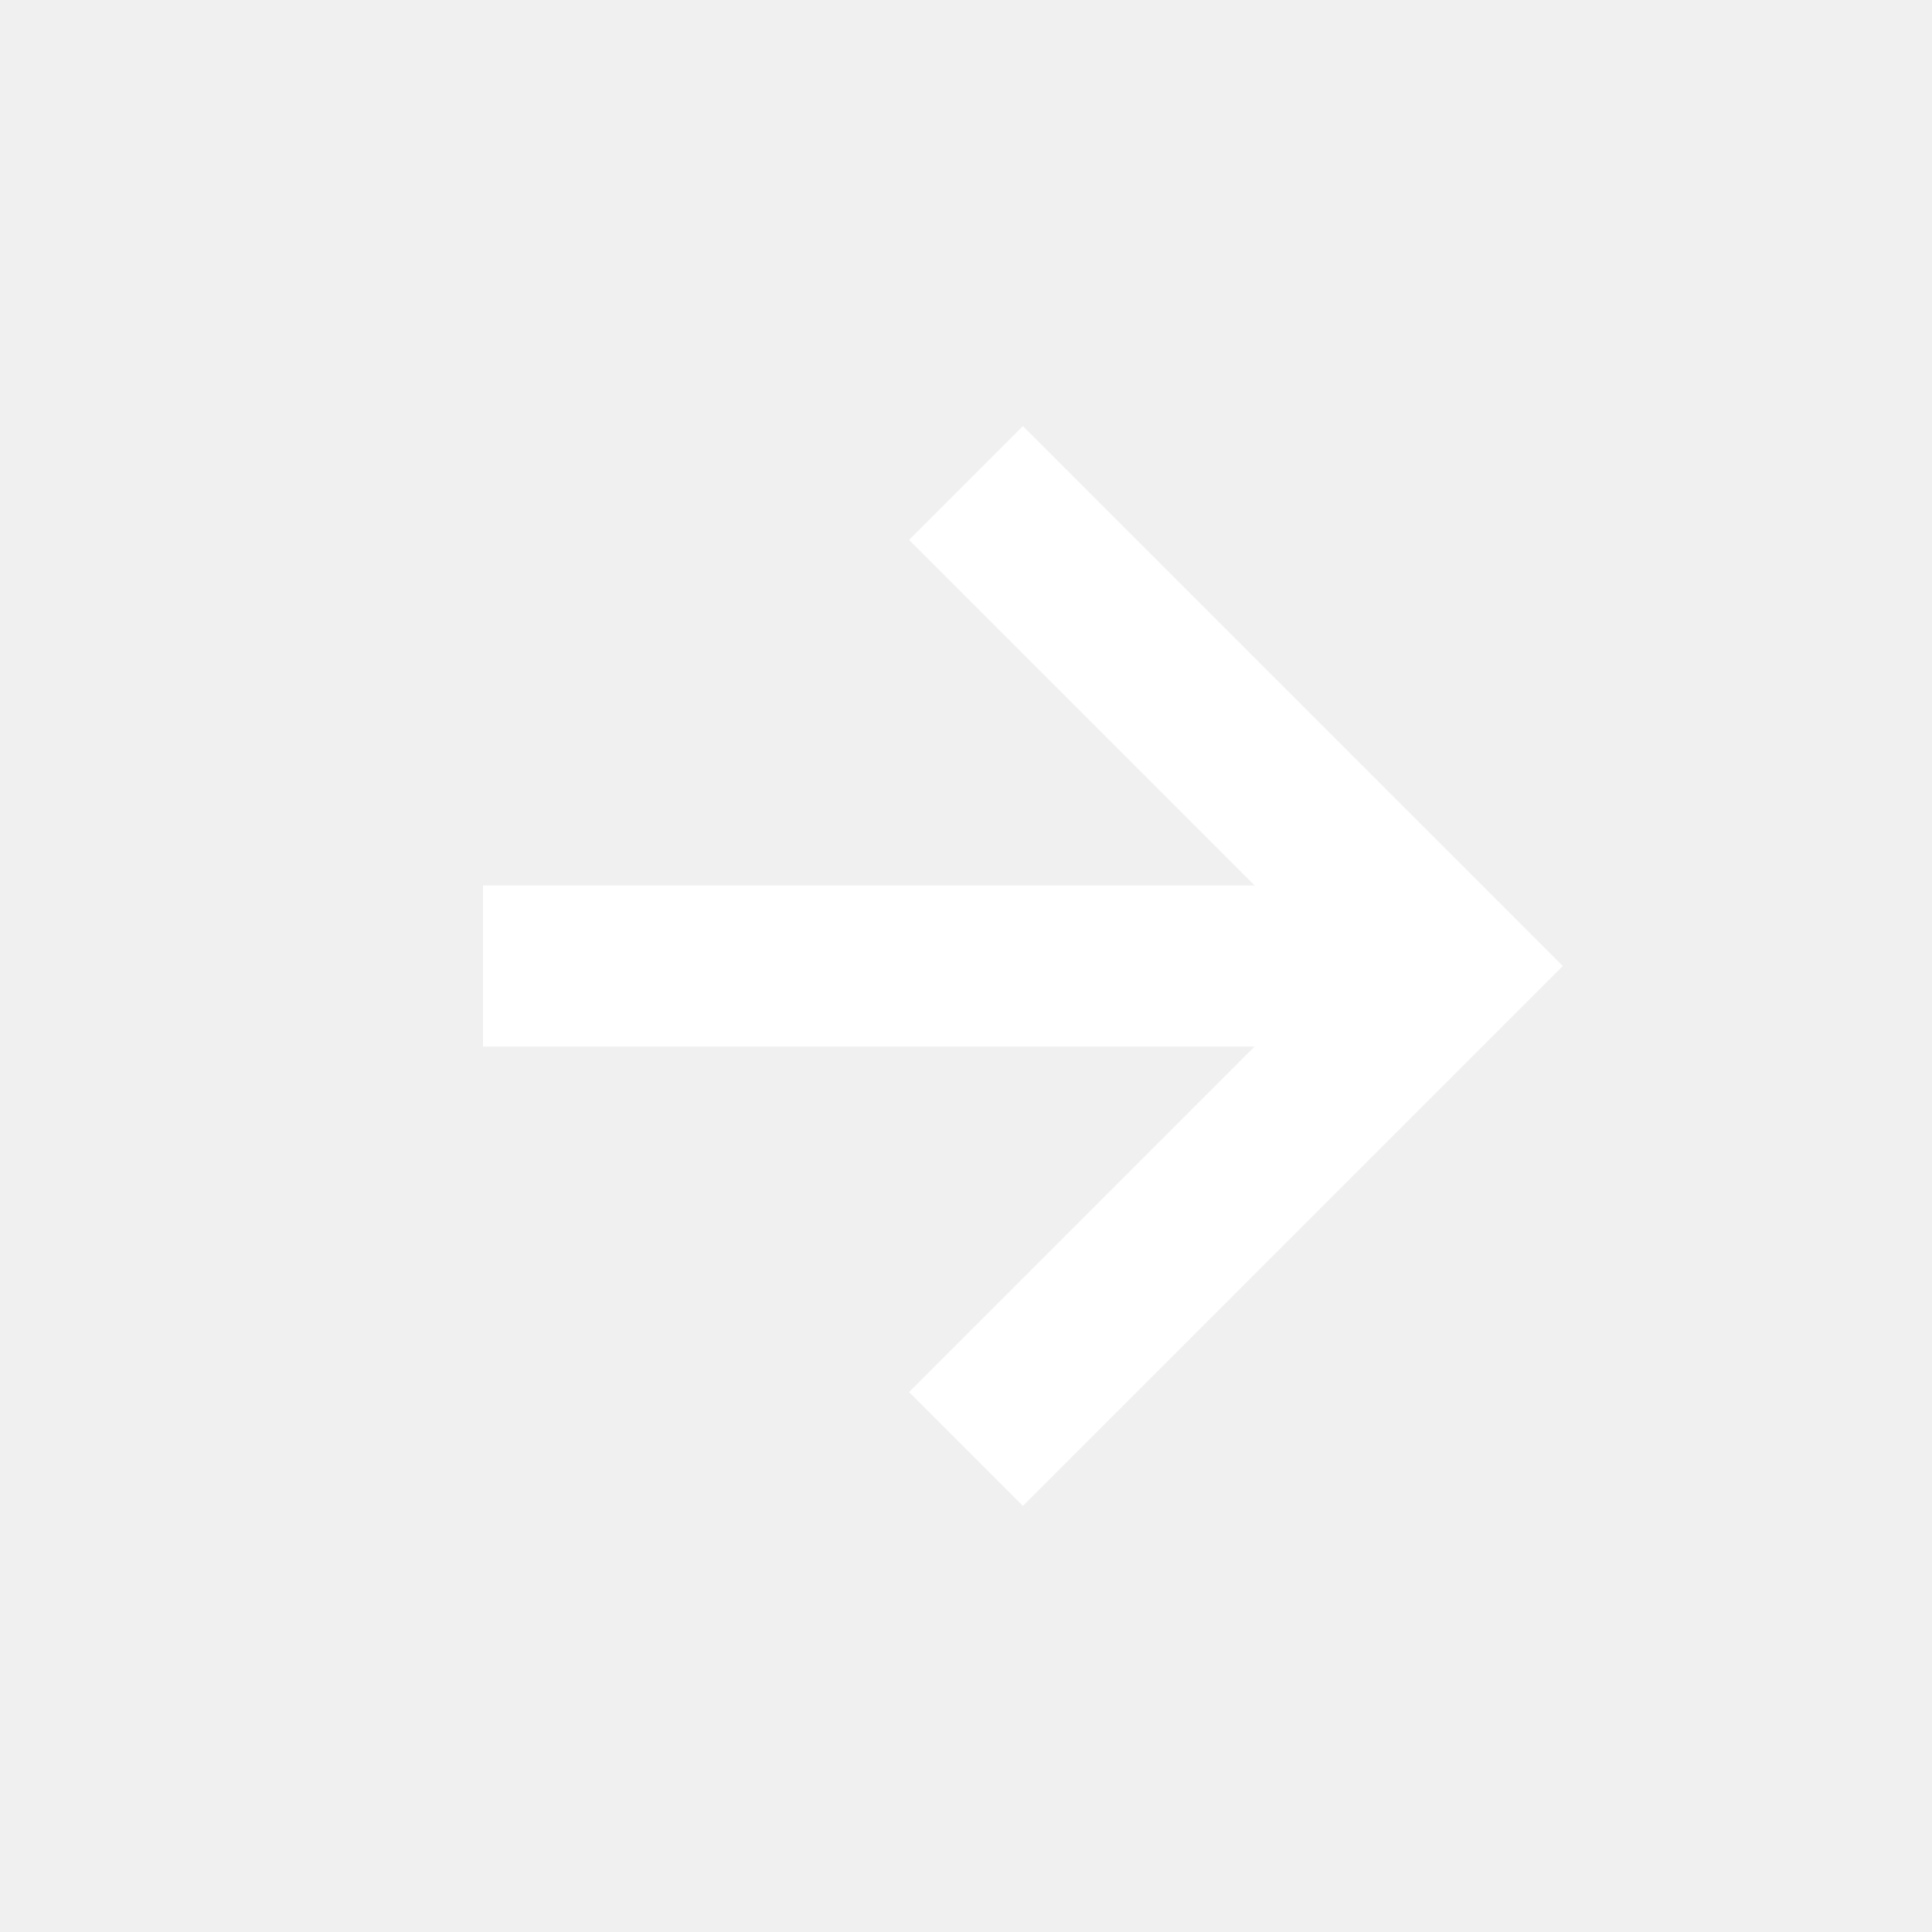
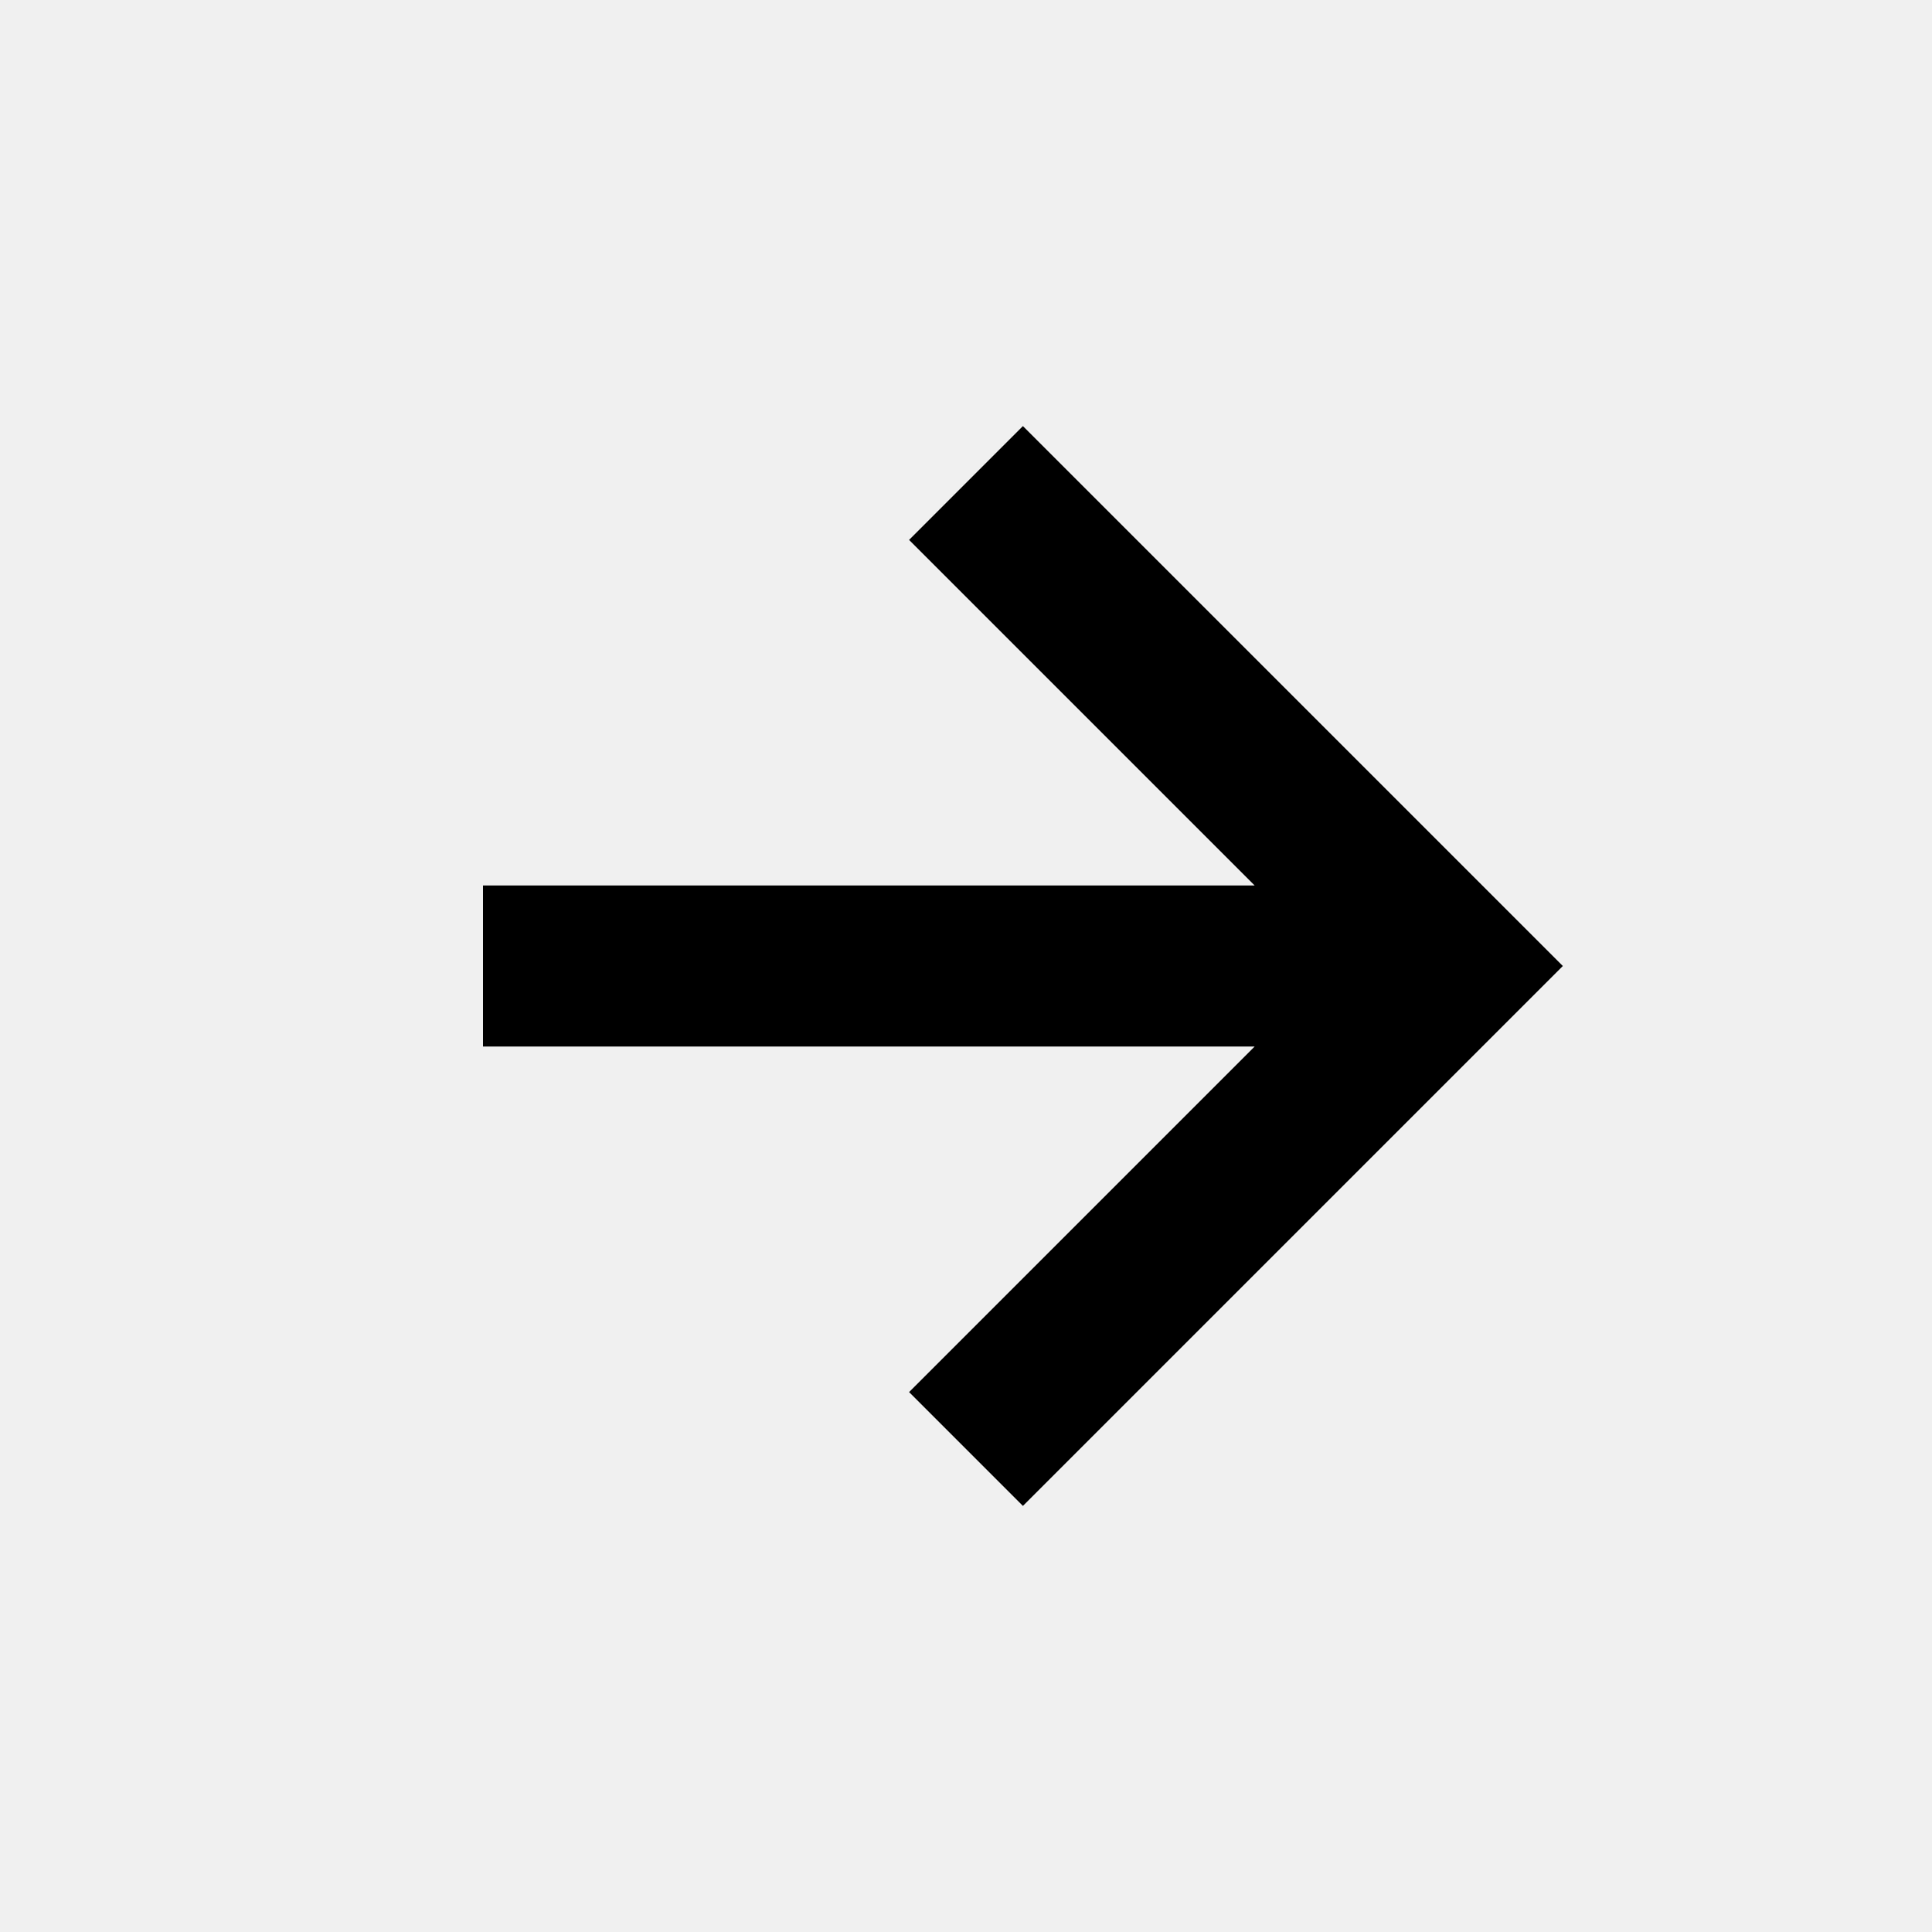
- <svg xmlns="http://www.w3.org/2000/svg" width="24" height="24" viewBox="0 0 24 24" style="fill: #fff;transform: ;msFilter:;">
+ <svg xmlns="http://www.w3.org/2000/svg" width="24" height="24" viewBox="0 0 24 24" style="fill: #000;transform: ;msFilter:;">
  <path d="m11.293 17.293 1.414 1.414L19.414 12l-6.707-6.707-1.414 1.414L15.586 11H6v2h9.586z" />
</svg>
